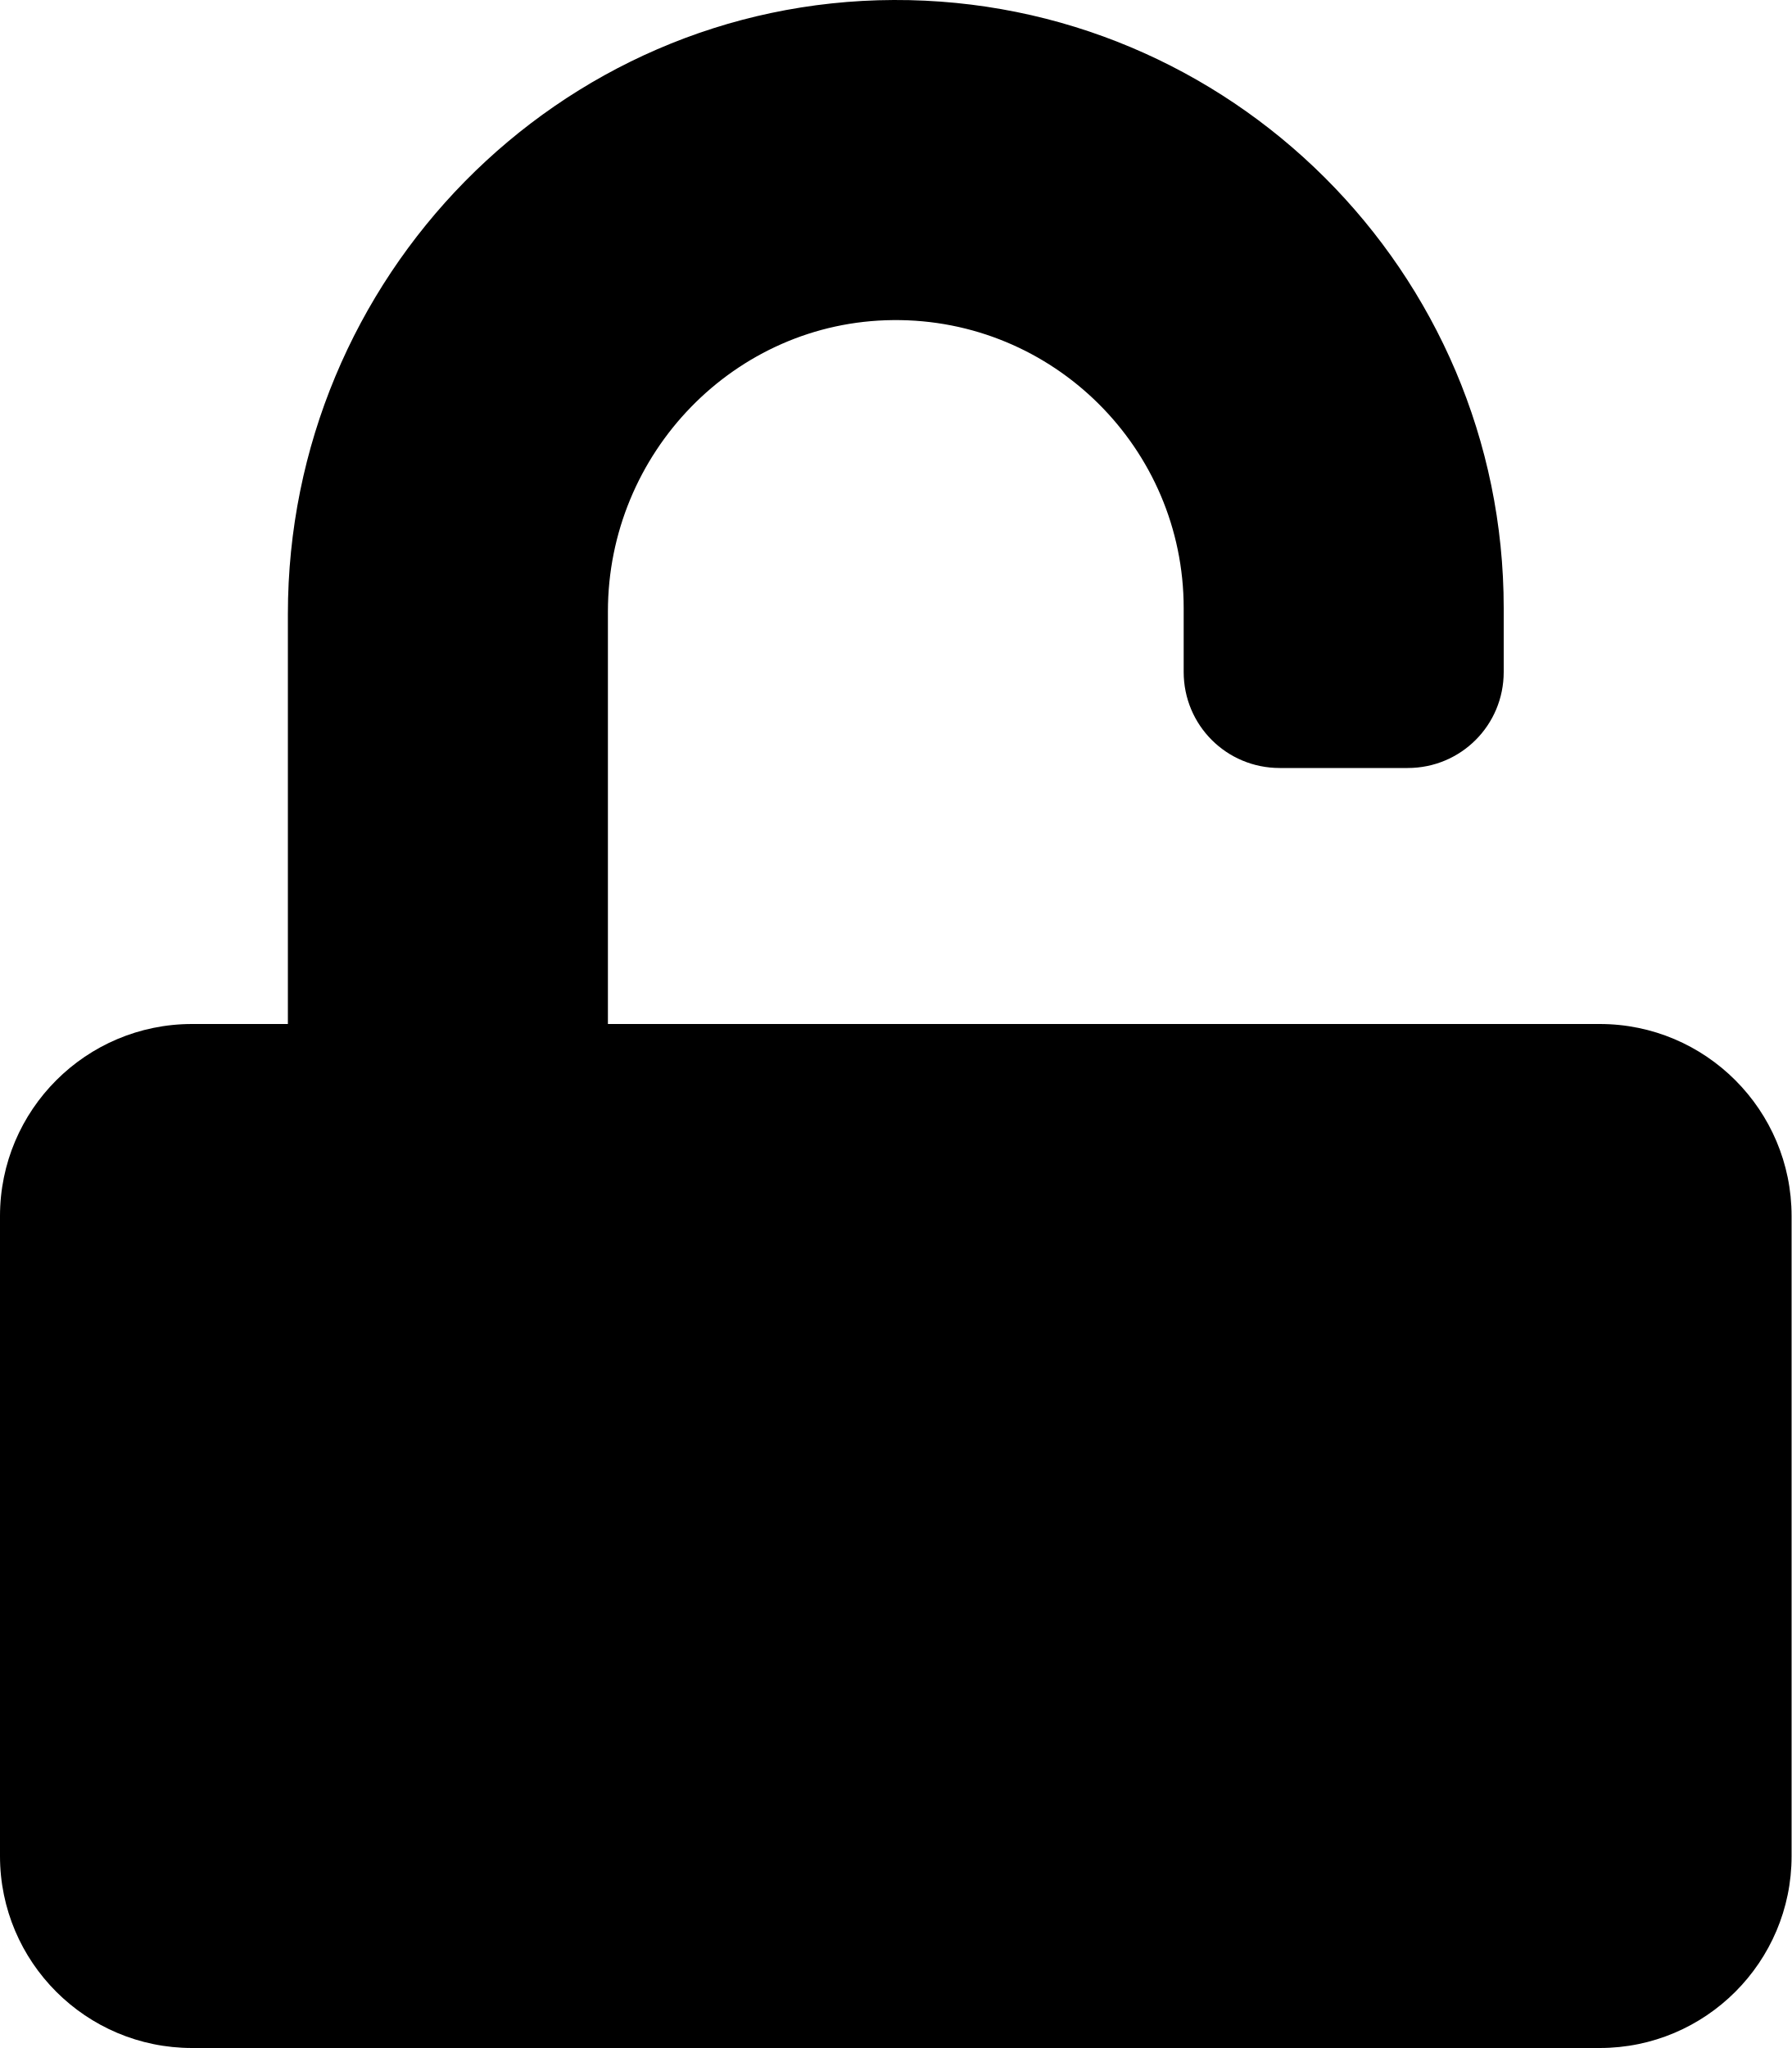
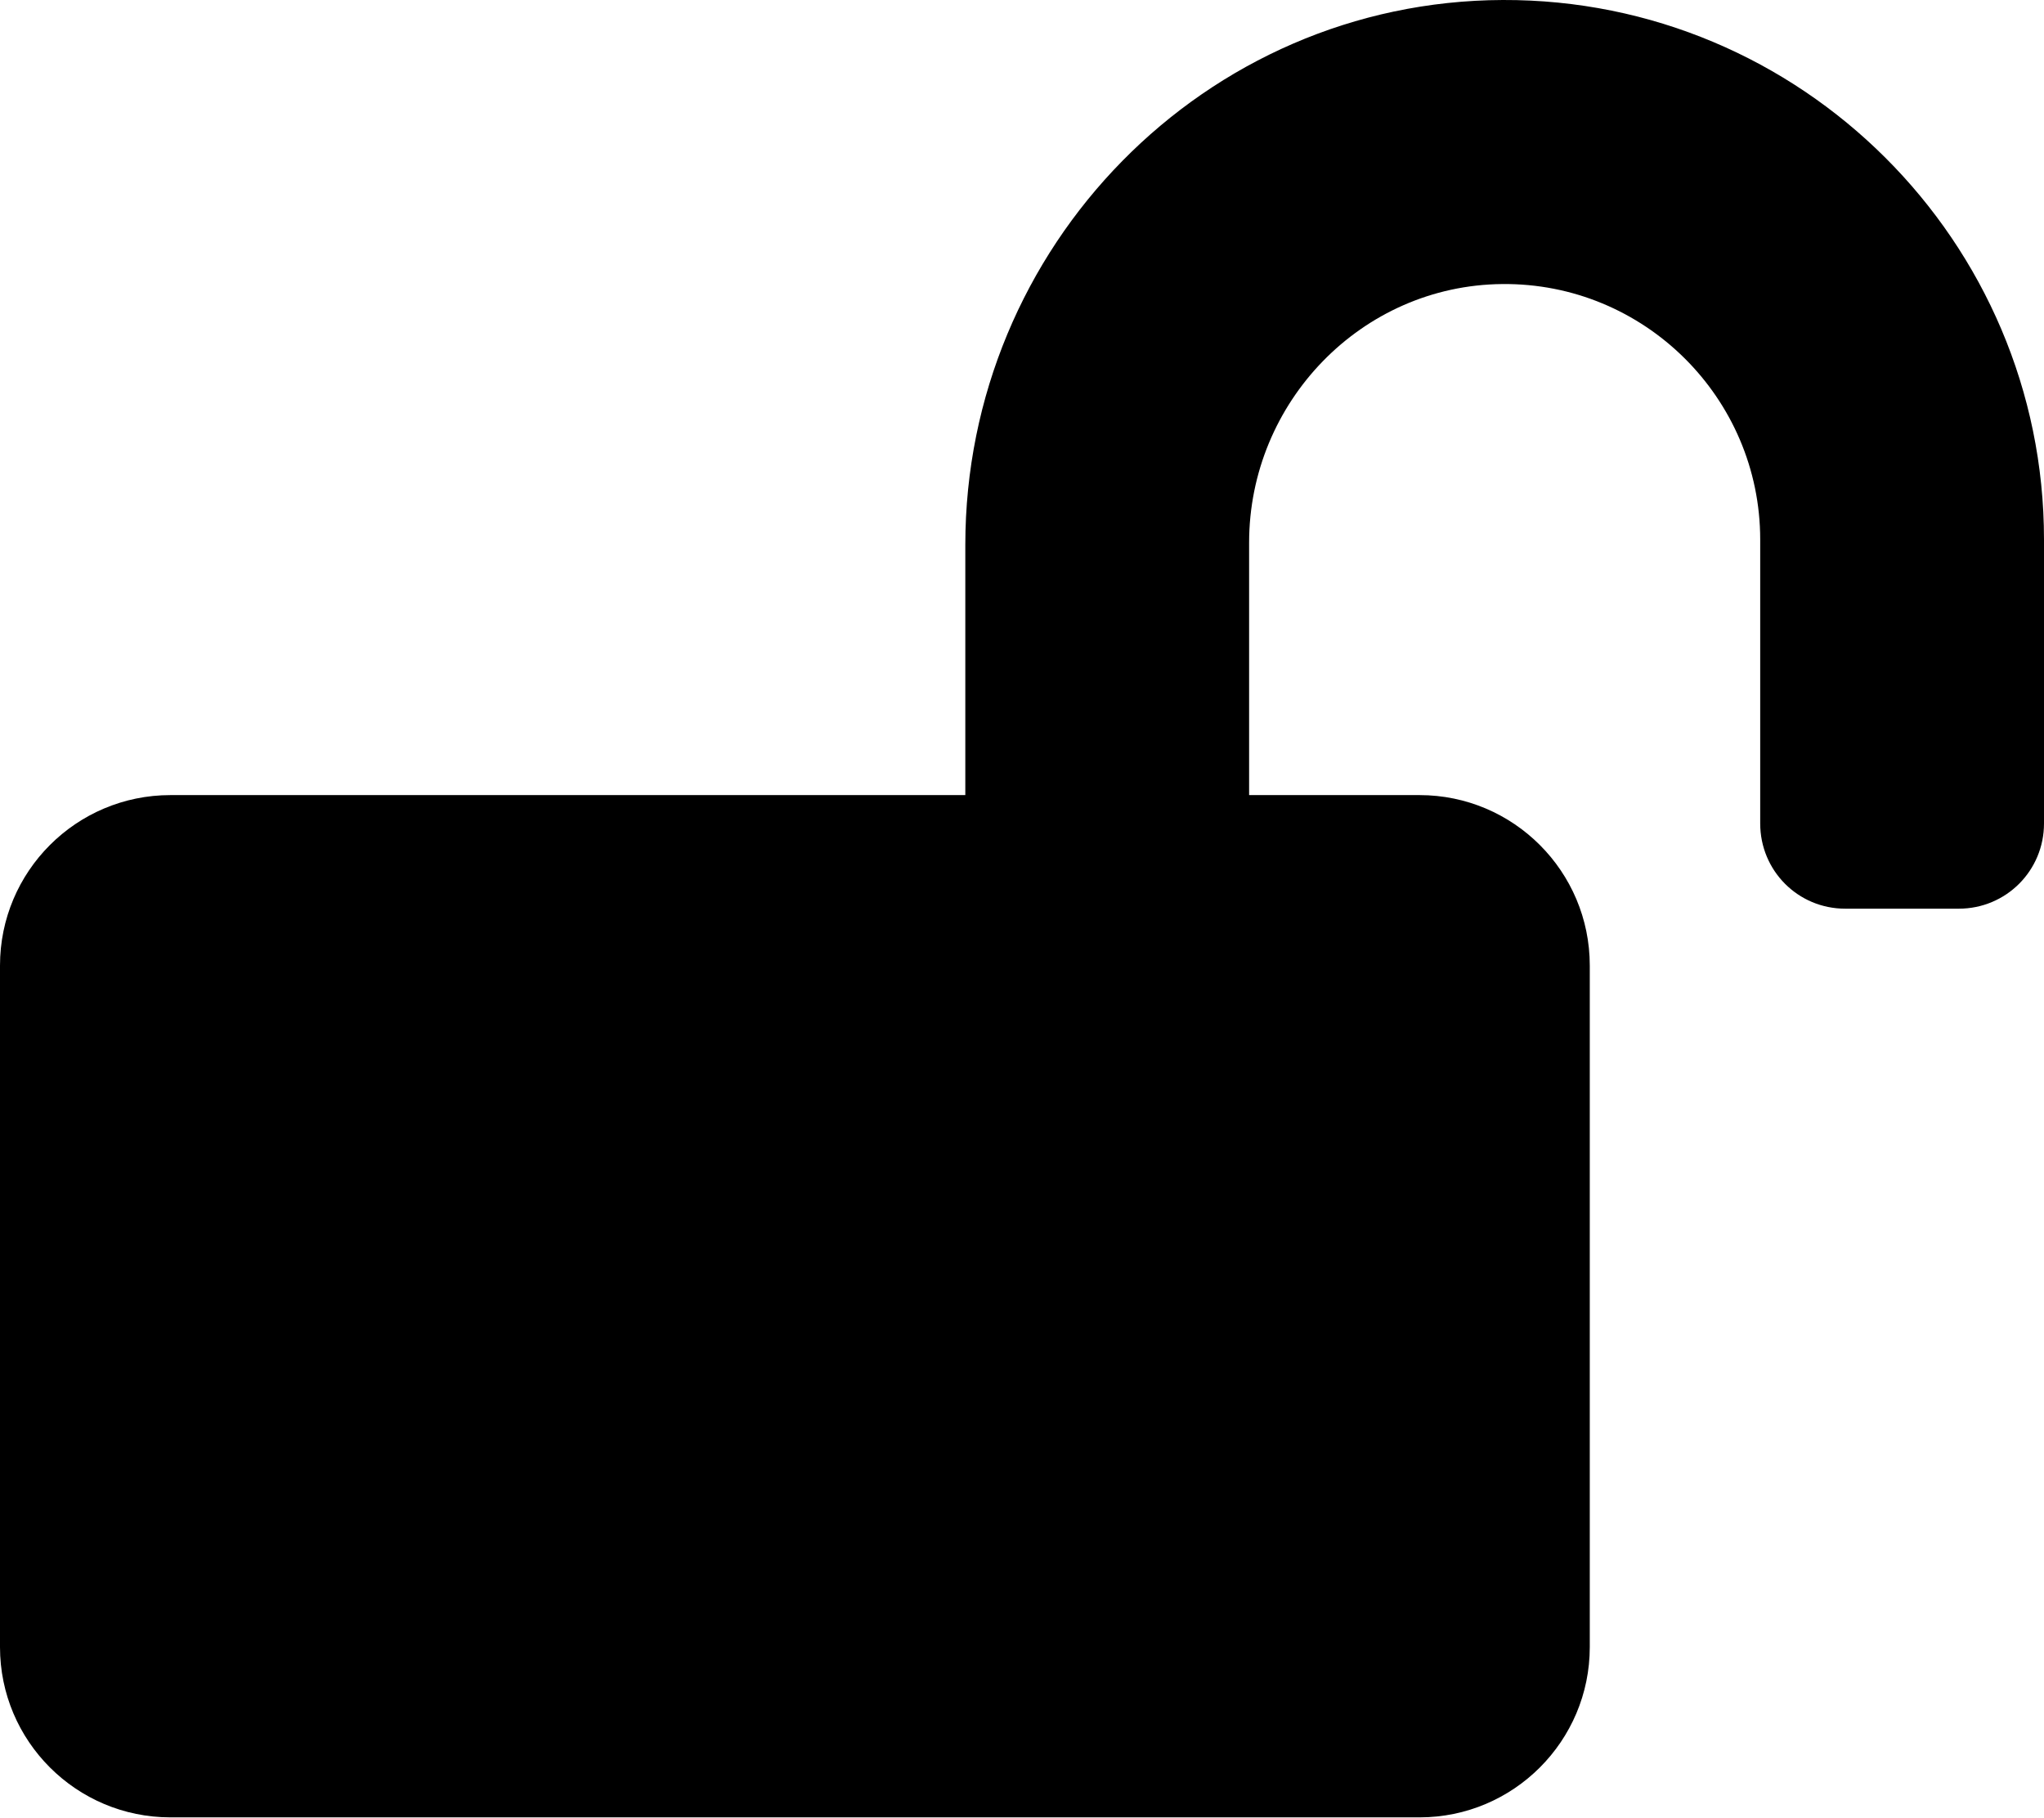
- <svg xmlns="http://www.w3.org/2000/svg" height="1000" width="875">
-   <path d="M781.3 500H296.9V298.6c0 -77.3 61.9 -141.6 139.2 -142.3 78.2 -.8 142 62.6 142 140.6v31.2c0 26 20.9 46.9 46.9 46.9h62.5c26 0 46.9 -20.9 46.9 -46.9v-31.2C734.4 132.8 600.6 -.6 436.5 0 272.5 .6 140.6 135.7 140.6 299.8V500H93.8C42 500 0 542 0 593.8v312.5C0 958 42 1000 93.8 1000h687.5c51.7 0 93.7 -42 93.7 -93.7V593.8C875 542 833 500 781.3 500z" />
+ <svg xmlns="http://www.w3.org/2000/svg" height="1000" width="1125">
+   <path d="M827.1 0C663.1 .6 531.3 135.7 531.3 299.8v137.7H93.8C42 437.5 0 479.5 0 531.3v375C0 958 42 1000 93.8 1000h687.5c51.7 0 93.7 -42 93.7 -93.7v-375c0 -51.8 -42 -93.8 -93.7 -93.8h-93.8V298.6c0 -77.3 61.9 -141.6 139.3 -142.3 78.1 -.8 142 62.6 142 140.6v156.2c0 26 20.8 46.9 46.8 46.9h62.5c26 0 46.9 -20.9 46.9 -46.9V296.9C1125 132.8 991.2 -.6 827.1 0z" />
</svg>
